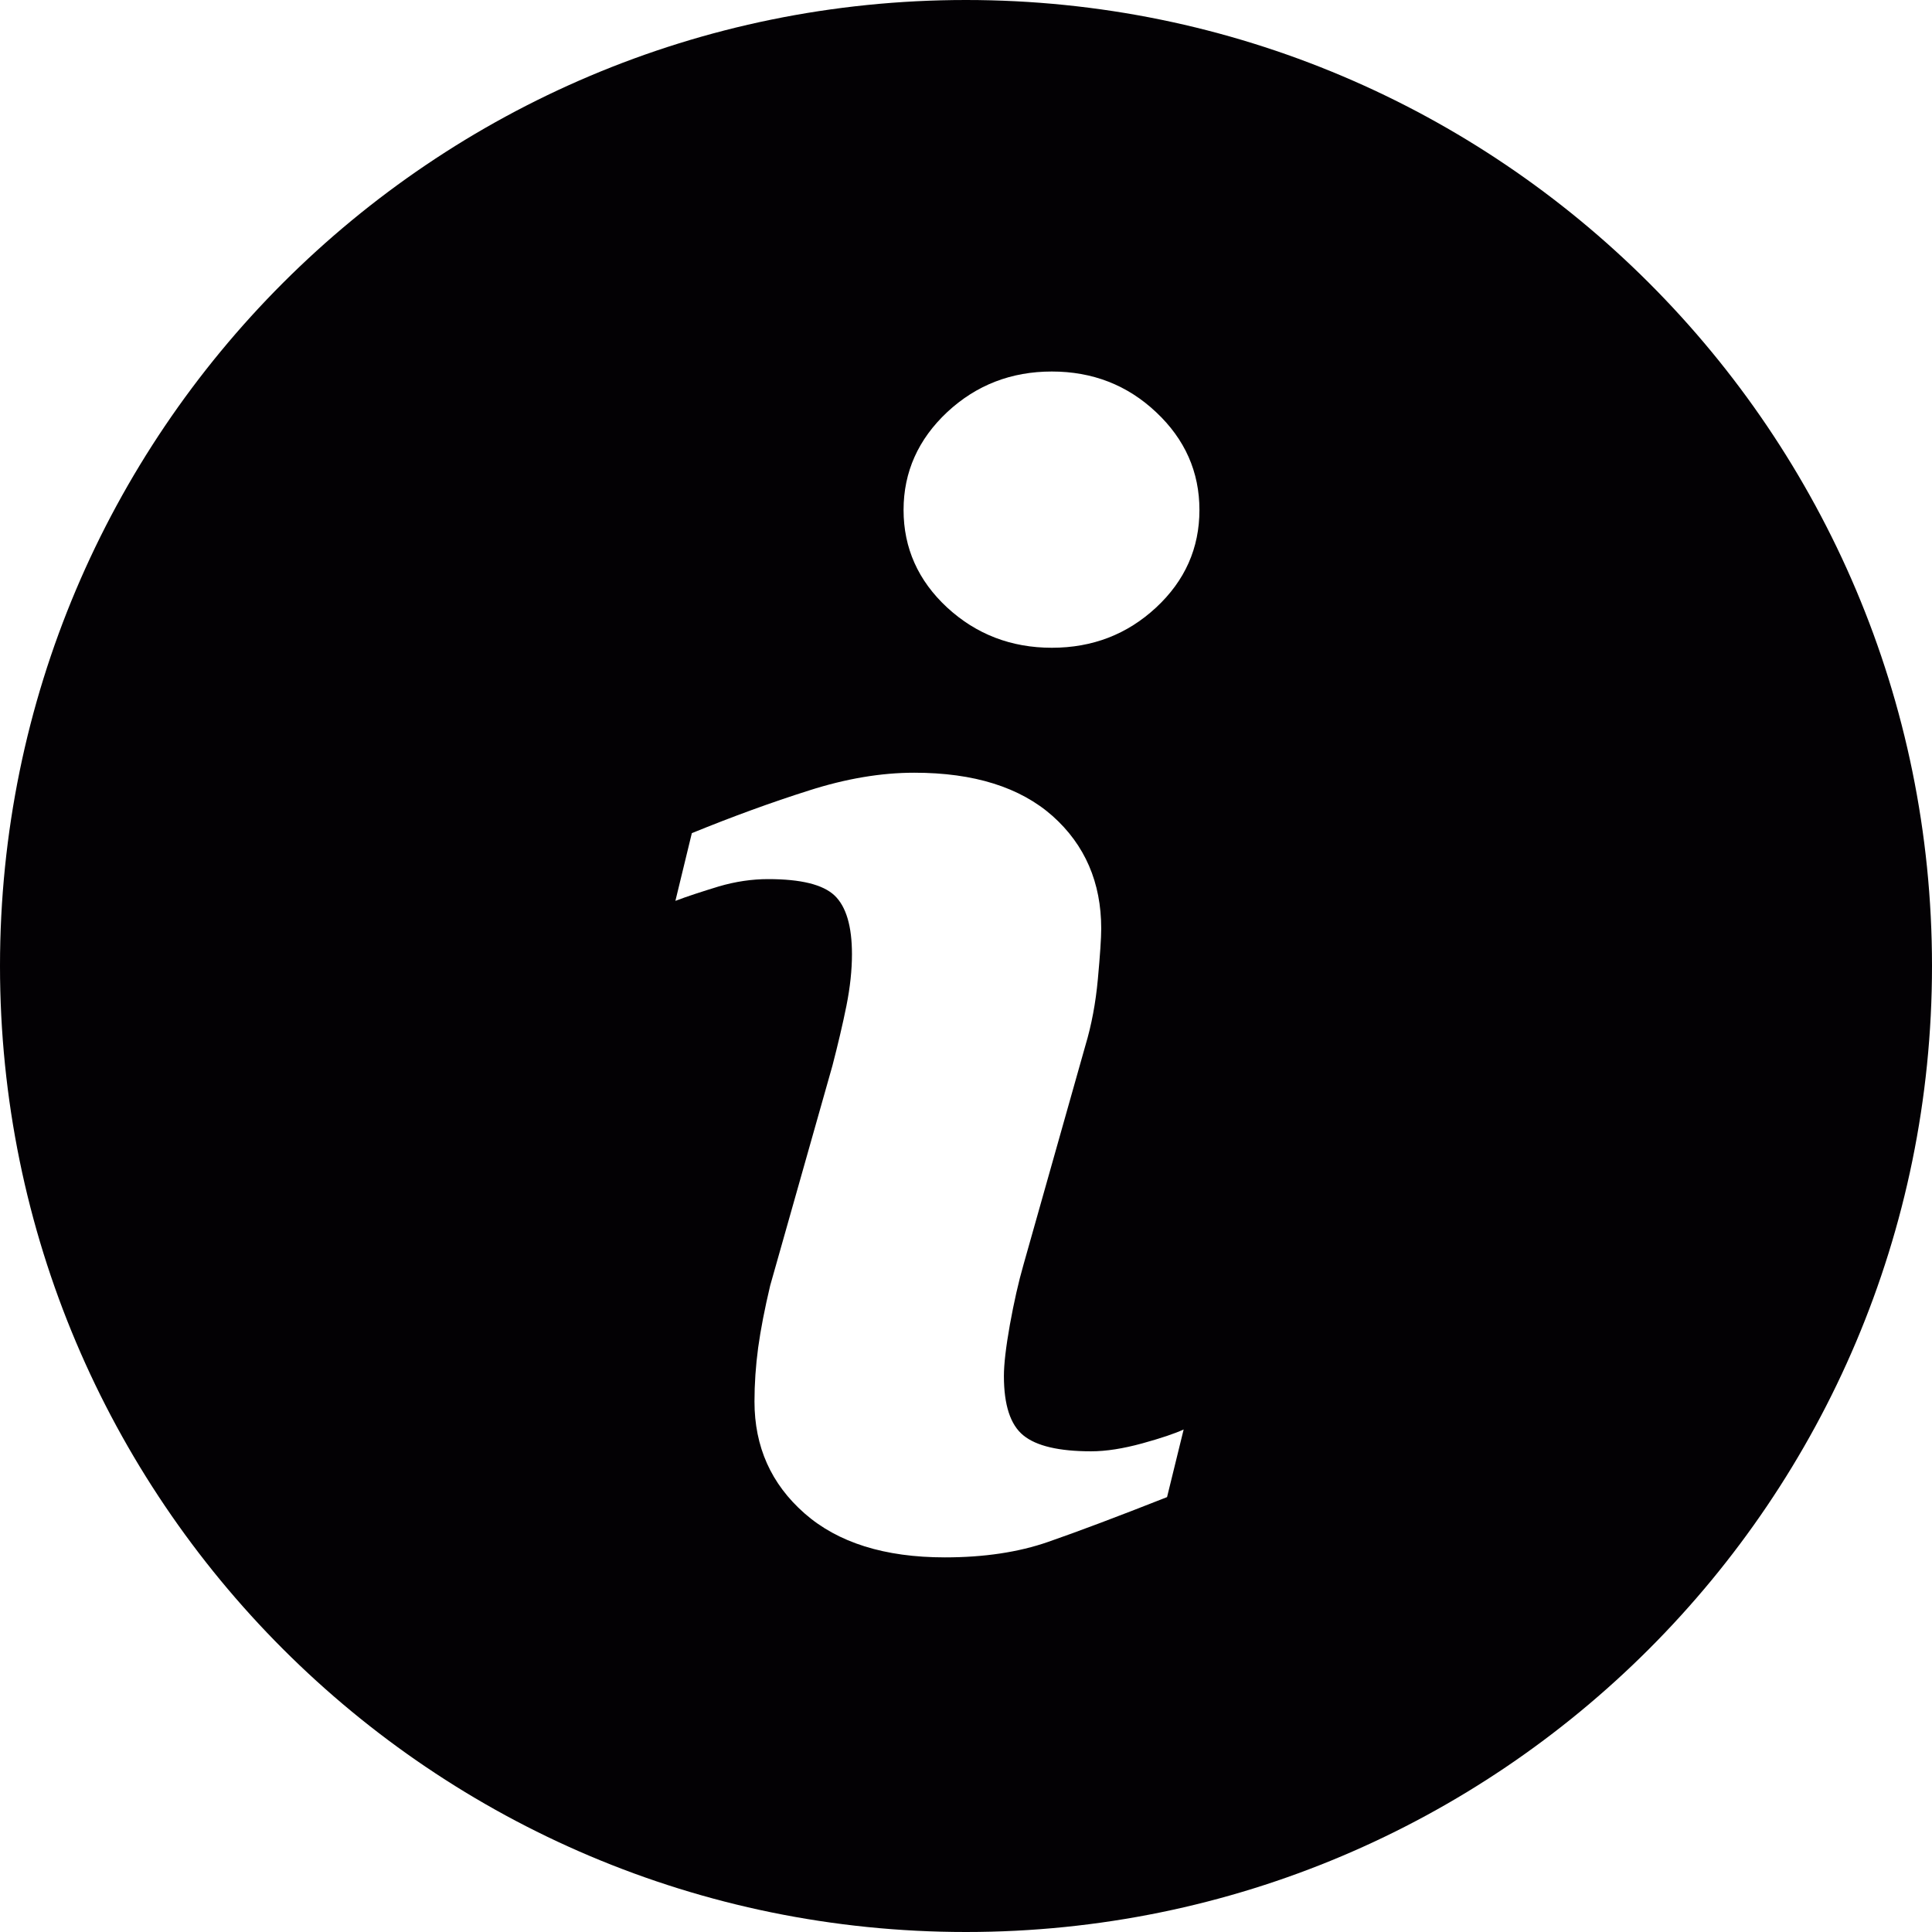
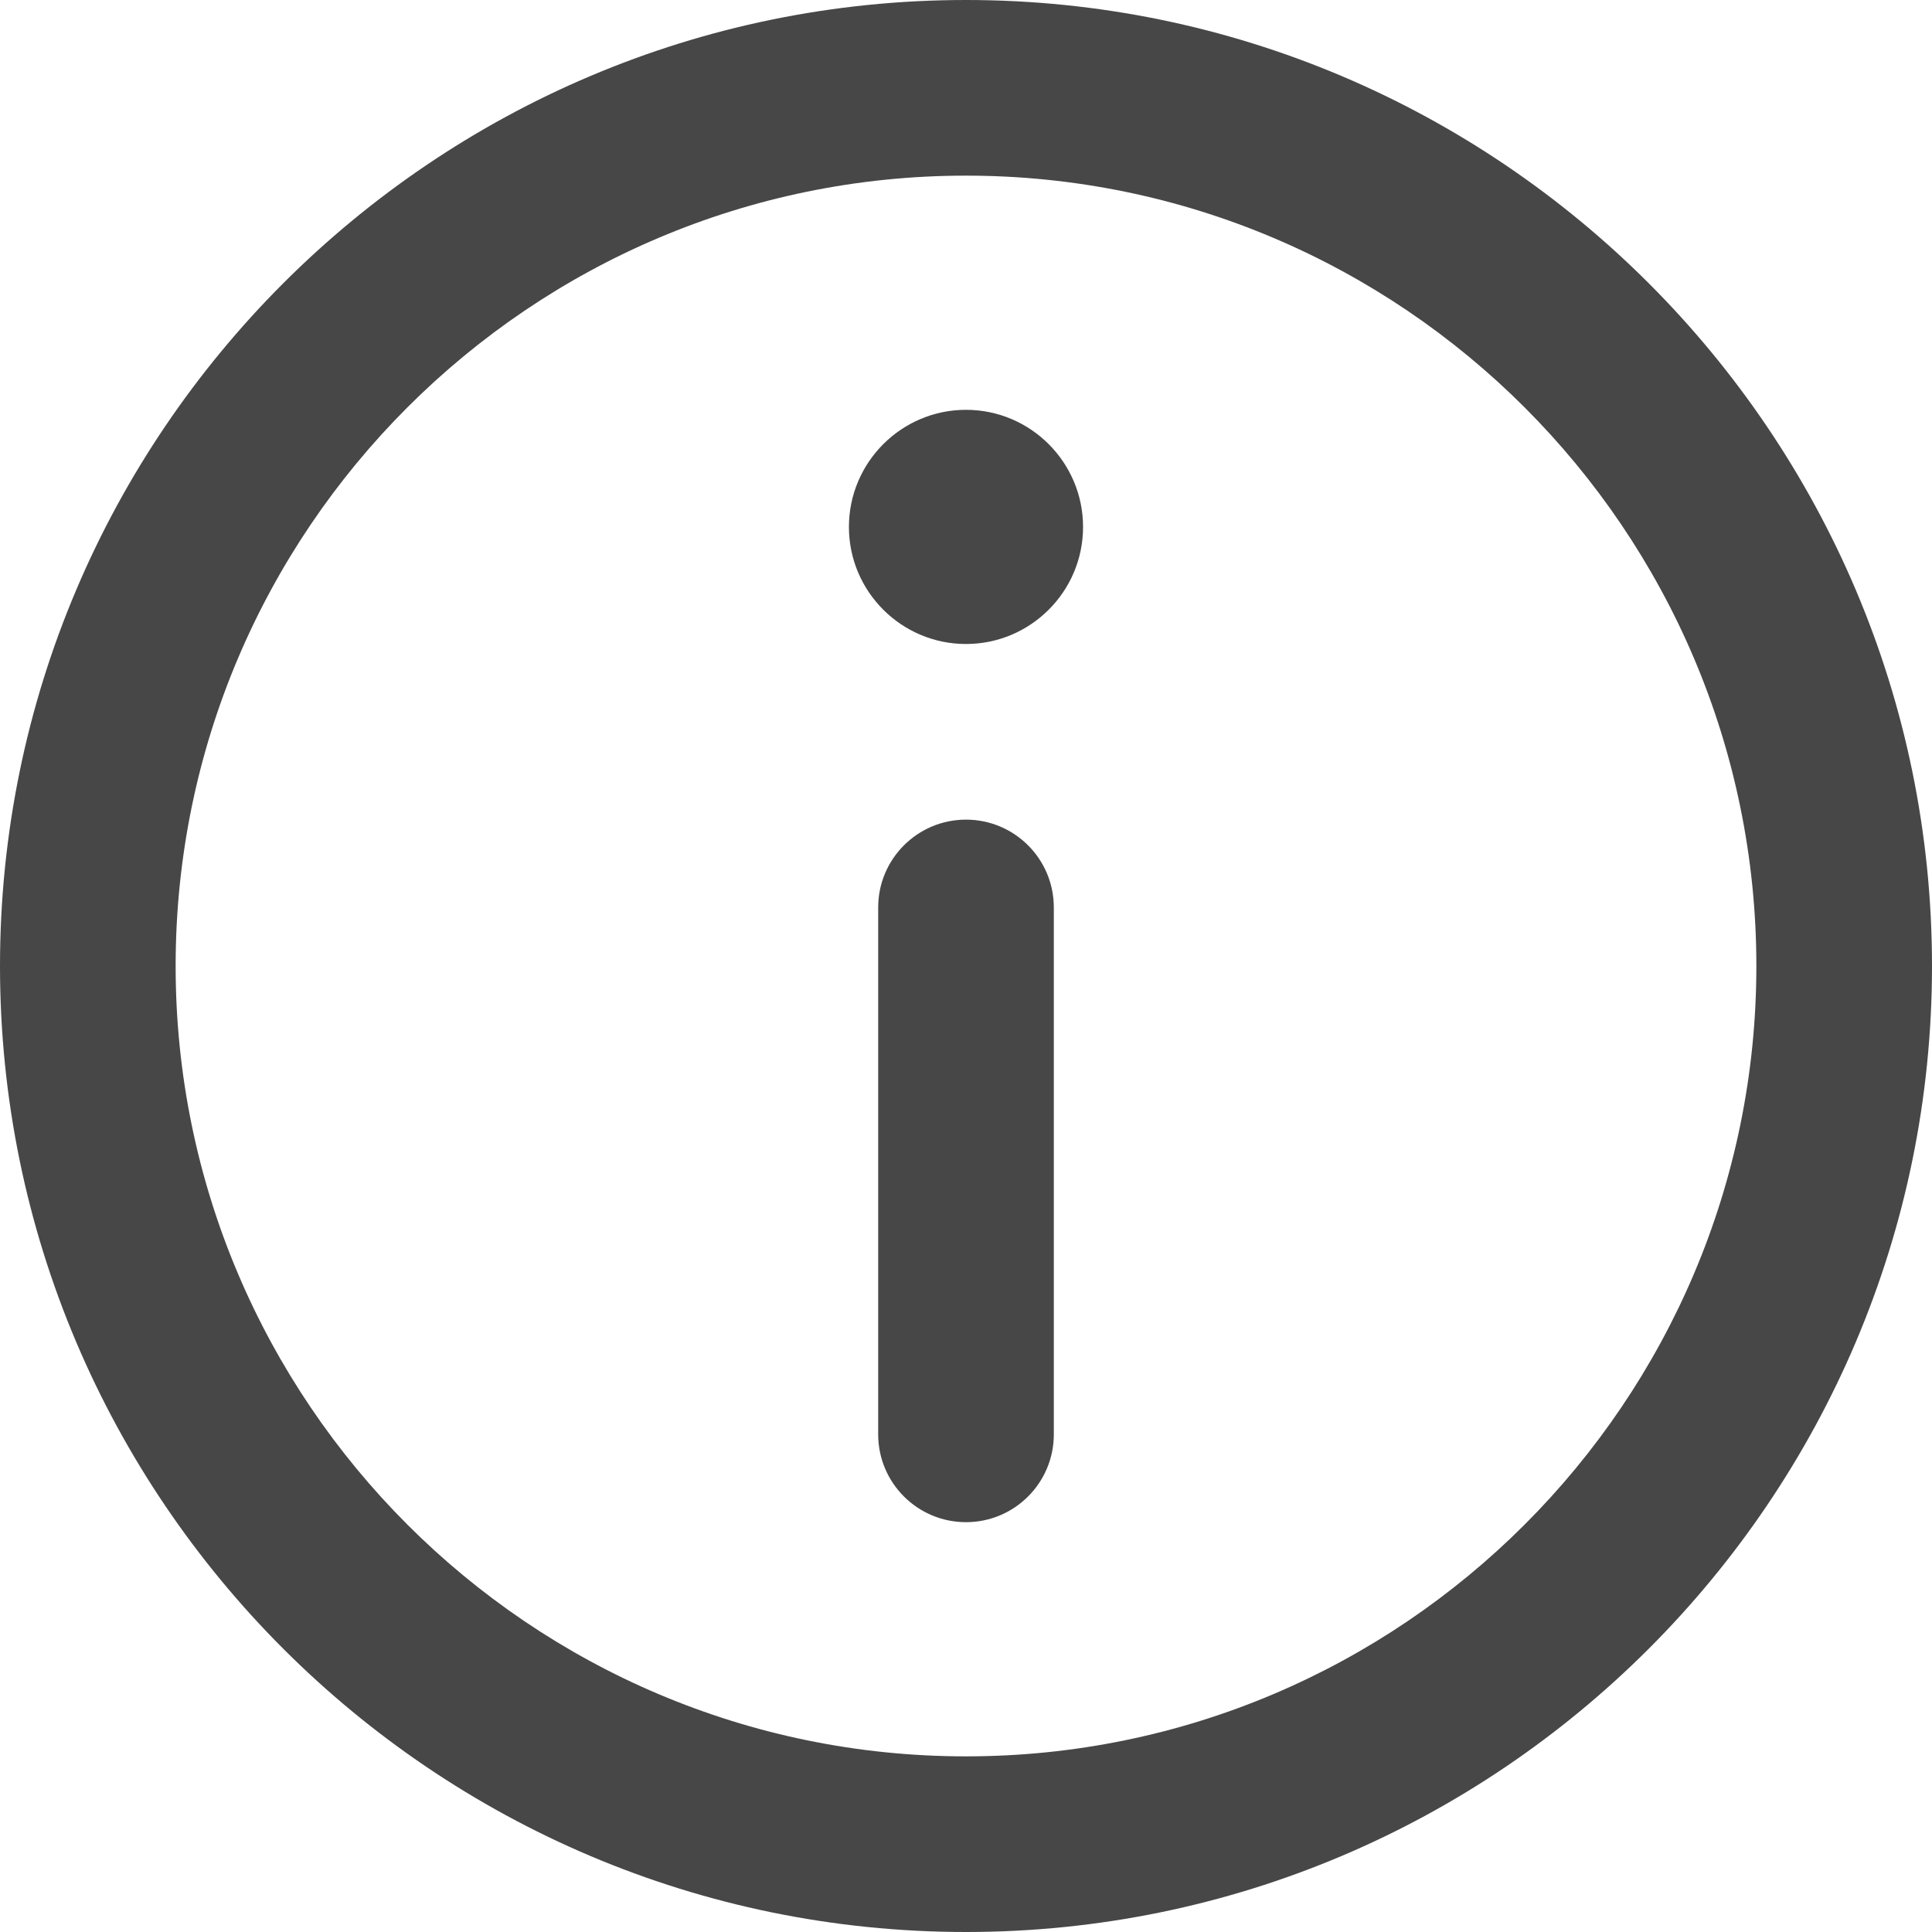
- <svg xmlns="http://www.w3.org/2000/svg" version="1.1" id="Capa_1" x="0px" y="0px" viewBox="0 0 23.625 23.625" style="enable-background:new 0 0 23.625 23.625;" xml:space="preserve">
+ <svg xmlns="http://www.w3.org/2000/svg" version="1.1" id="Capa_1" x="0px" y="0px" viewBox="0 0 330 330" style="enable-background:new 0 0 330 330;" xml:space="preserve" width="512px" height="512px">
  <g>
-     <path style="fill:#030104;" d="M11.812,0C5.289,0,0,5.289,0,11.812s5.289,11.813,11.812,11.813s11.813-5.29,11.813-11.813   S18.335,0,11.812,0z M14.271,18.307c-0.608,0.24-1.092,0.422-1.455,0.548c-0.362,0.126-0.783,0.189-1.262,0.189   c-0.736,0-1.309-0.18-1.717-0.539s-0.611-0.814-0.611-1.367c0-0.215,0.015-0.435,0.045-0.659c0.031-0.224,0.08-0.476,0.147-0.759   l0.761-2.688c0.067-0.258,0.125-0.503,0.171-0.731c0.046-0.23,0.068-0.441,0.068-0.633c0-0.342-0.071-0.582-0.212-0.717   c-0.143-0.135-0.412-0.201-0.813-0.201c-0.196,0-0.398,0.029-0.605,0.09c-0.205,0.063-0.383,0.12-0.529,0.176l0.201-0.828   c0.498-0.203,0.975-0.377,1.43-0.521c0.455-0.146,0.885-0.218,1.29-0.218c0.731,0,1.295,0.178,1.692,0.53   c0.395,0.353,0.594,0.812,0.594,1.376c0,0.117-0.014,0.323-0.041,0.617c-0.027,0.295-0.078,0.564-0.152,0.811l-0.757,2.68   c-0.062,0.215-0.117,0.461-0.167,0.736c-0.049,0.275-0.073,0.485-0.073,0.626c0,0.356,0.079,0.599,0.239,0.728   c0.158,0.129,0.435,0.194,0.827,0.194c0.185,0,0.392-0.033,0.626-0.097c0.232-0.064,0.4-0.121,0.506-0.17L14.271,18.307z    M14.137,7.429c-0.353,0.328-0.778,0.492-1.275,0.492c-0.496,0-0.924-0.164-1.28-0.492c-0.354-0.328-0.533-0.727-0.533-1.193   c0-0.465,0.18-0.865,0.533-1.196c0.356-0.332,0.784-0.497,1.28-0.497c0.497,0,0.923,0.165,1.275,0.497   c0.353,0.331,0.53,0.731,0.53,1.196C14.667,6.703,14.49,7.101,14.137,7.429z" />
+     <path d="M165,0C74.019,0,0,74.02,0,165.001C0,255.982,74.019,330,165,330s165-74.018,165-164.999C330,74.02,255.981,0,165,0z    M165,300c-74.44,0-135-60.56-135-134.999C30,90.562,90.56,30,165,30s135,60.562,135,135.001C300,239.44,239.439,300,165,300z" fill="#474747" />
+     <path d="M164.998,70c-11.026,0-19.996,8.976-19.996,20.009c0,11.023,8.97,19.991,19.996,19.991   c11.026,0,19.996-8.968,19.996-19.991C184.994,78.976,176.024,70,164.998,70z" fill="#474747" />
+     <path d="M165,140c-8.284,0-15,6.716-15,15v90c0,8.284,6.716,15,15,15c8.284,0,15-6.716,15-15v-90C180,146.716,173.284,140,165,140z   " fill="#474747" />
  </g>
  <g>
</g>
  <g>
</g>
  <g>
</g>
  <g>
</g>
  <g>
</g>
  <g>
</g>
  <g>
</g>
  <g>
</g>
  <g>
</g>
  <g>
</g>
  <g>
</g>
  <g>
</g>
  <g>
</g>
  <g>
</g>
  <g>
</g>
</svg>
